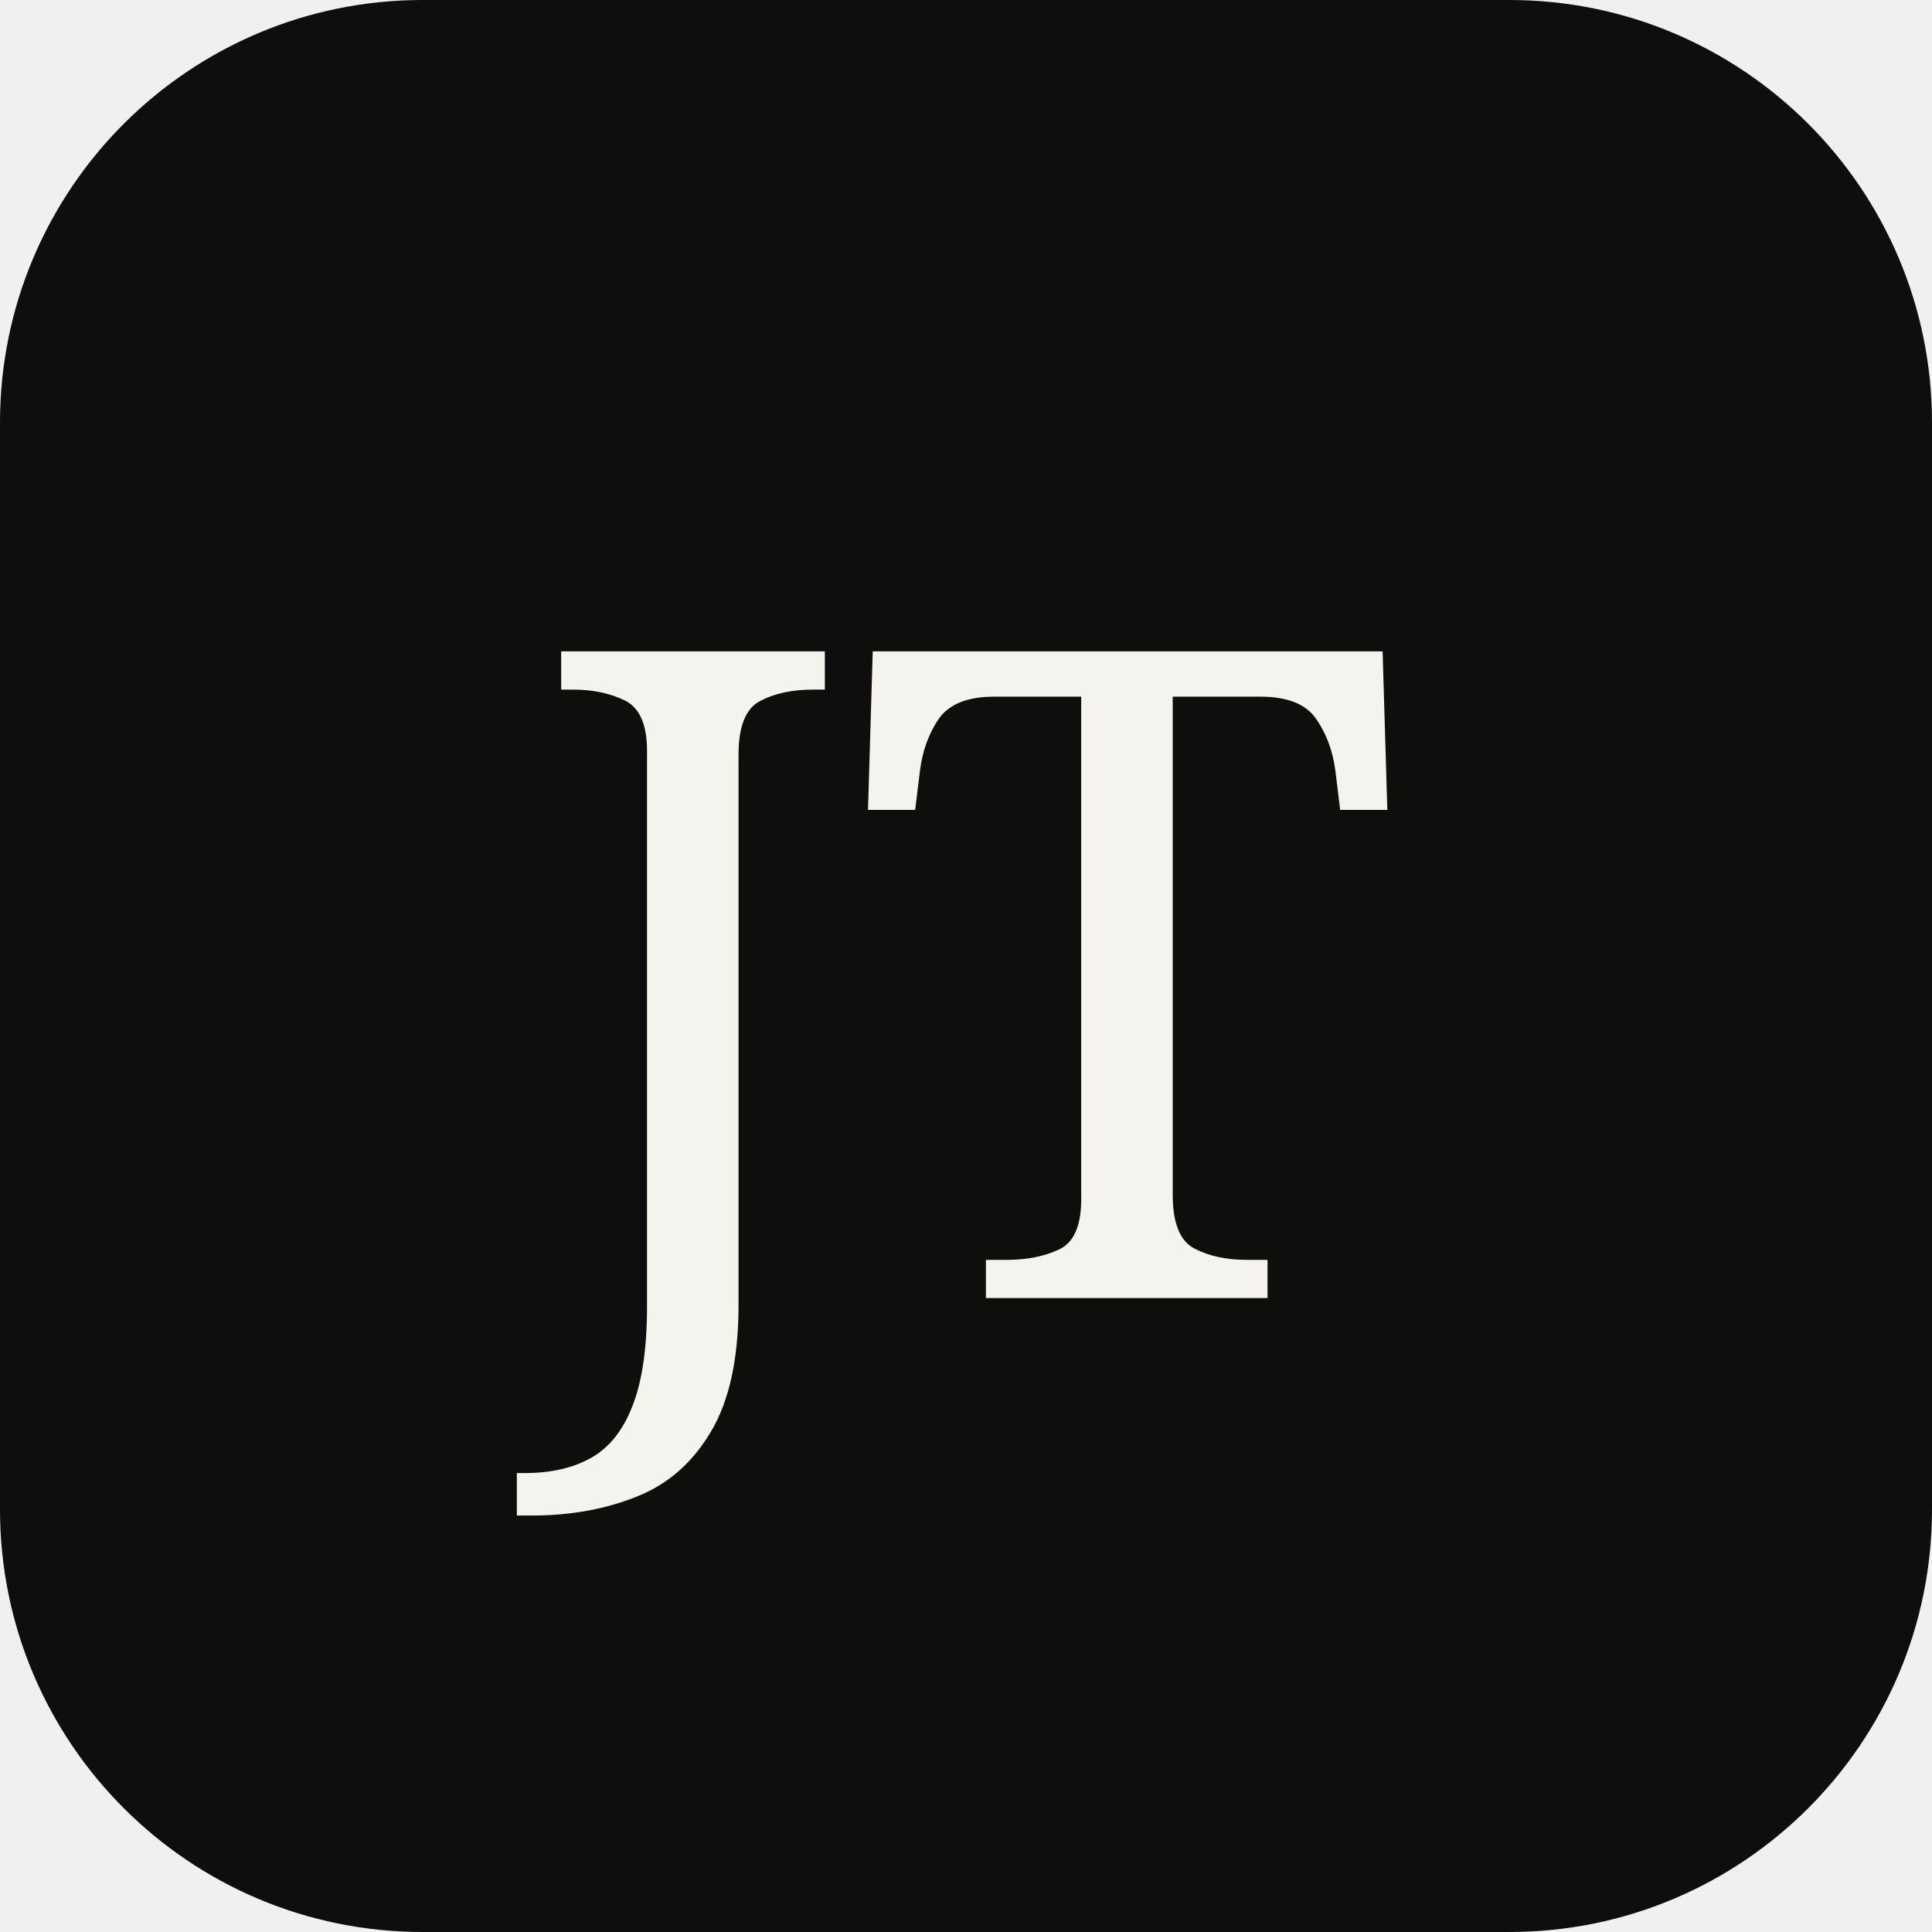
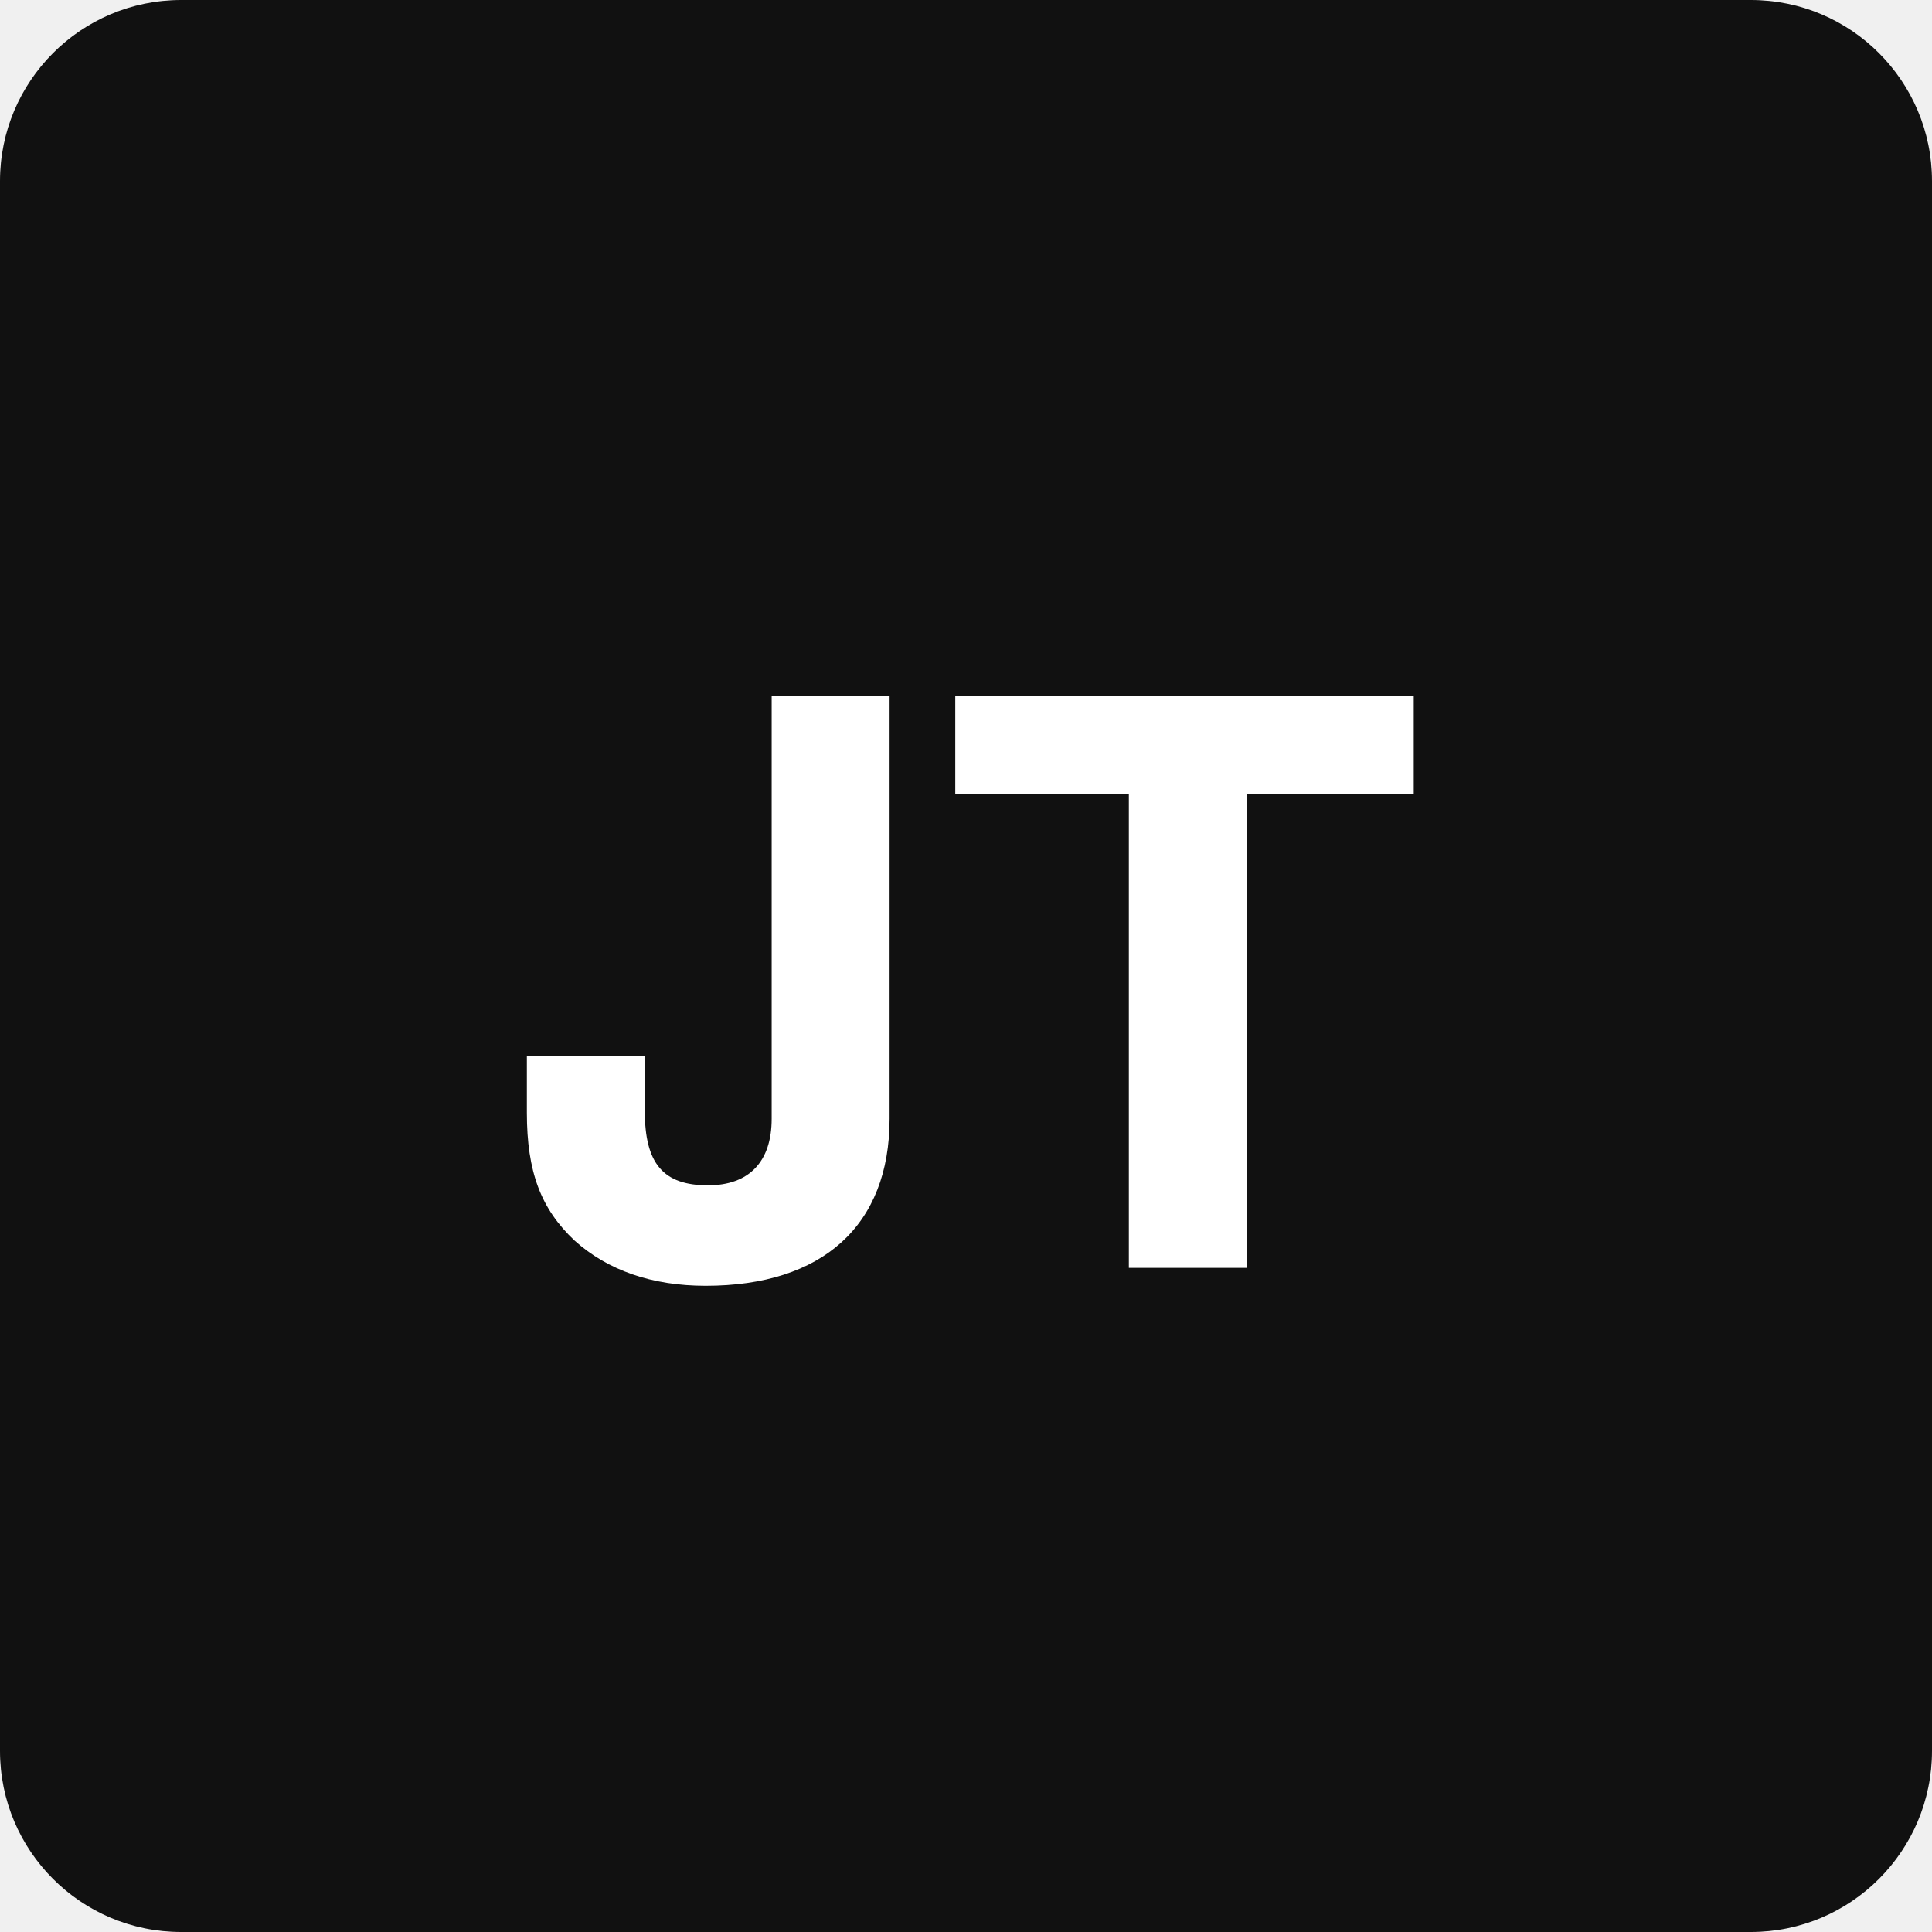
<svg xmlns="http://www.w3.org/2000/svg" viewBox="0 0 64 64">
-   <rect width="64" height="64" rx="14" fill="#0e0e0c" />
-   <text x="32" y="43" text-anchor="middle" font-family="Georgia, serif" font-size="30" fill="#f5f3ee">JT</text>
+   <rect width="64" height="64" rx="6" fill="#111111" />
+   <text x="32" y="42" text-anchor="middle" font-family="Helvetica, Arial, sans-serif" font-weight="600" font-size="26" fill="#ffffff">JT</text>
</svg>
